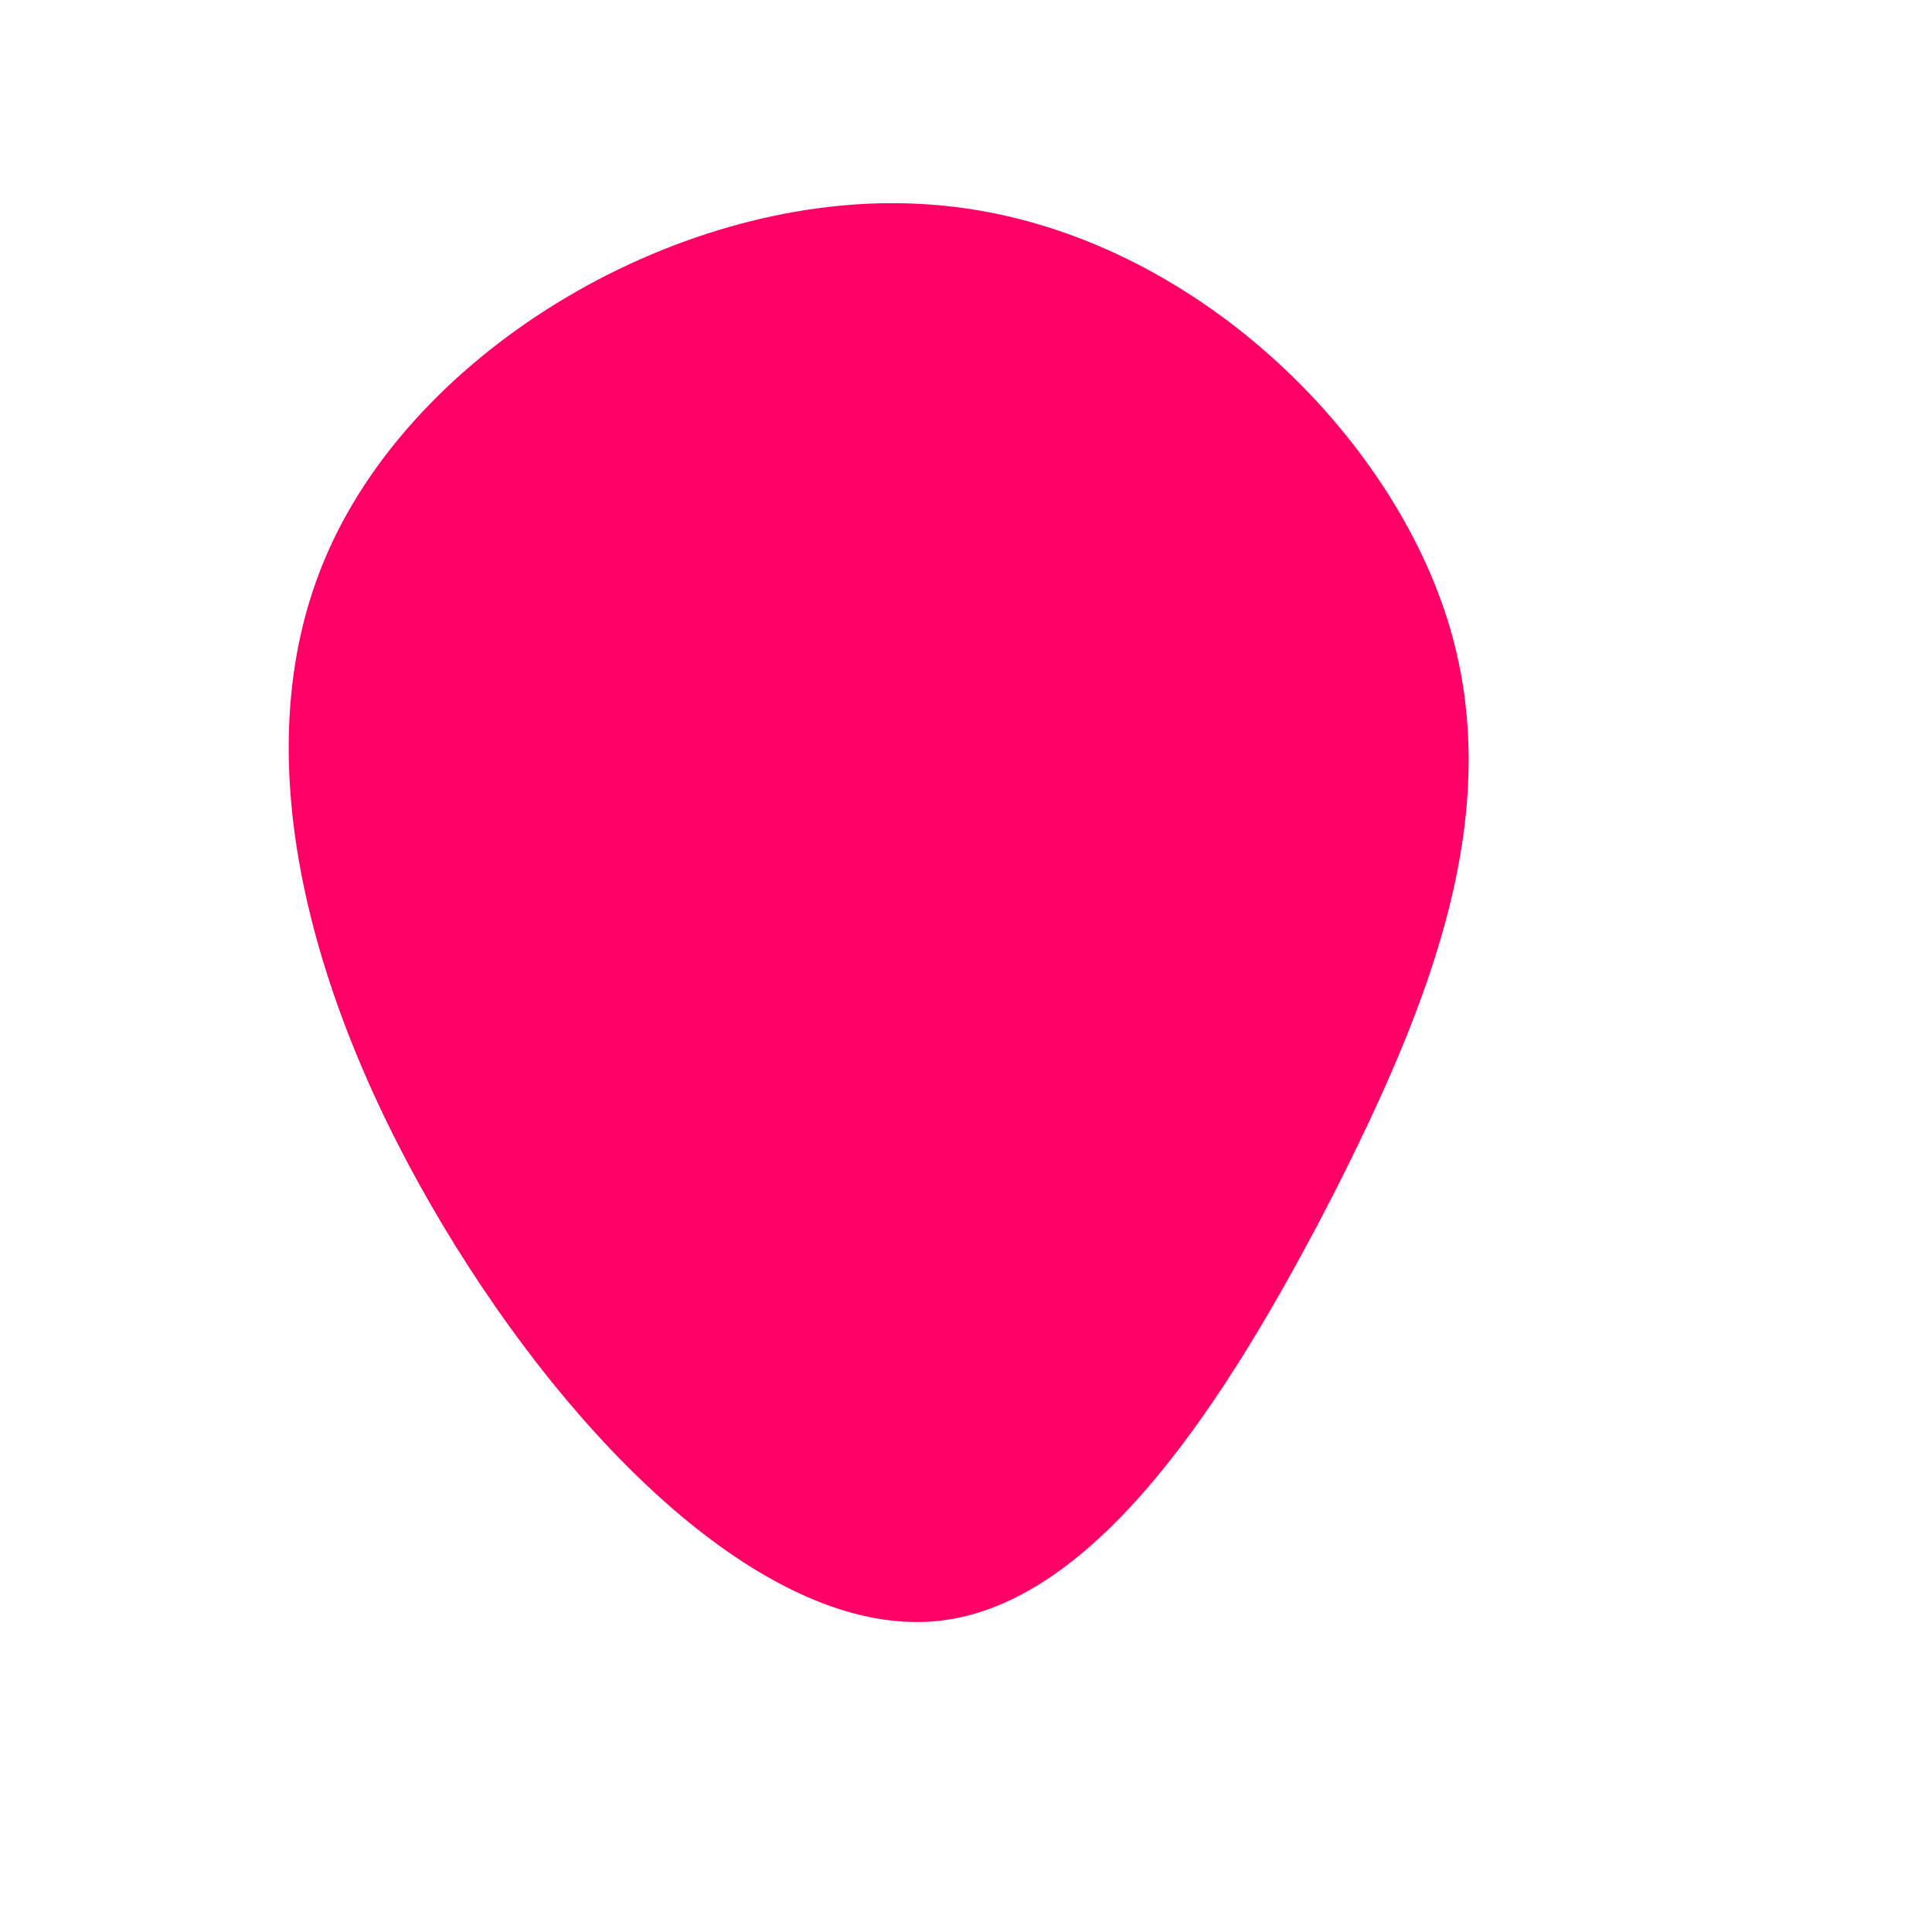
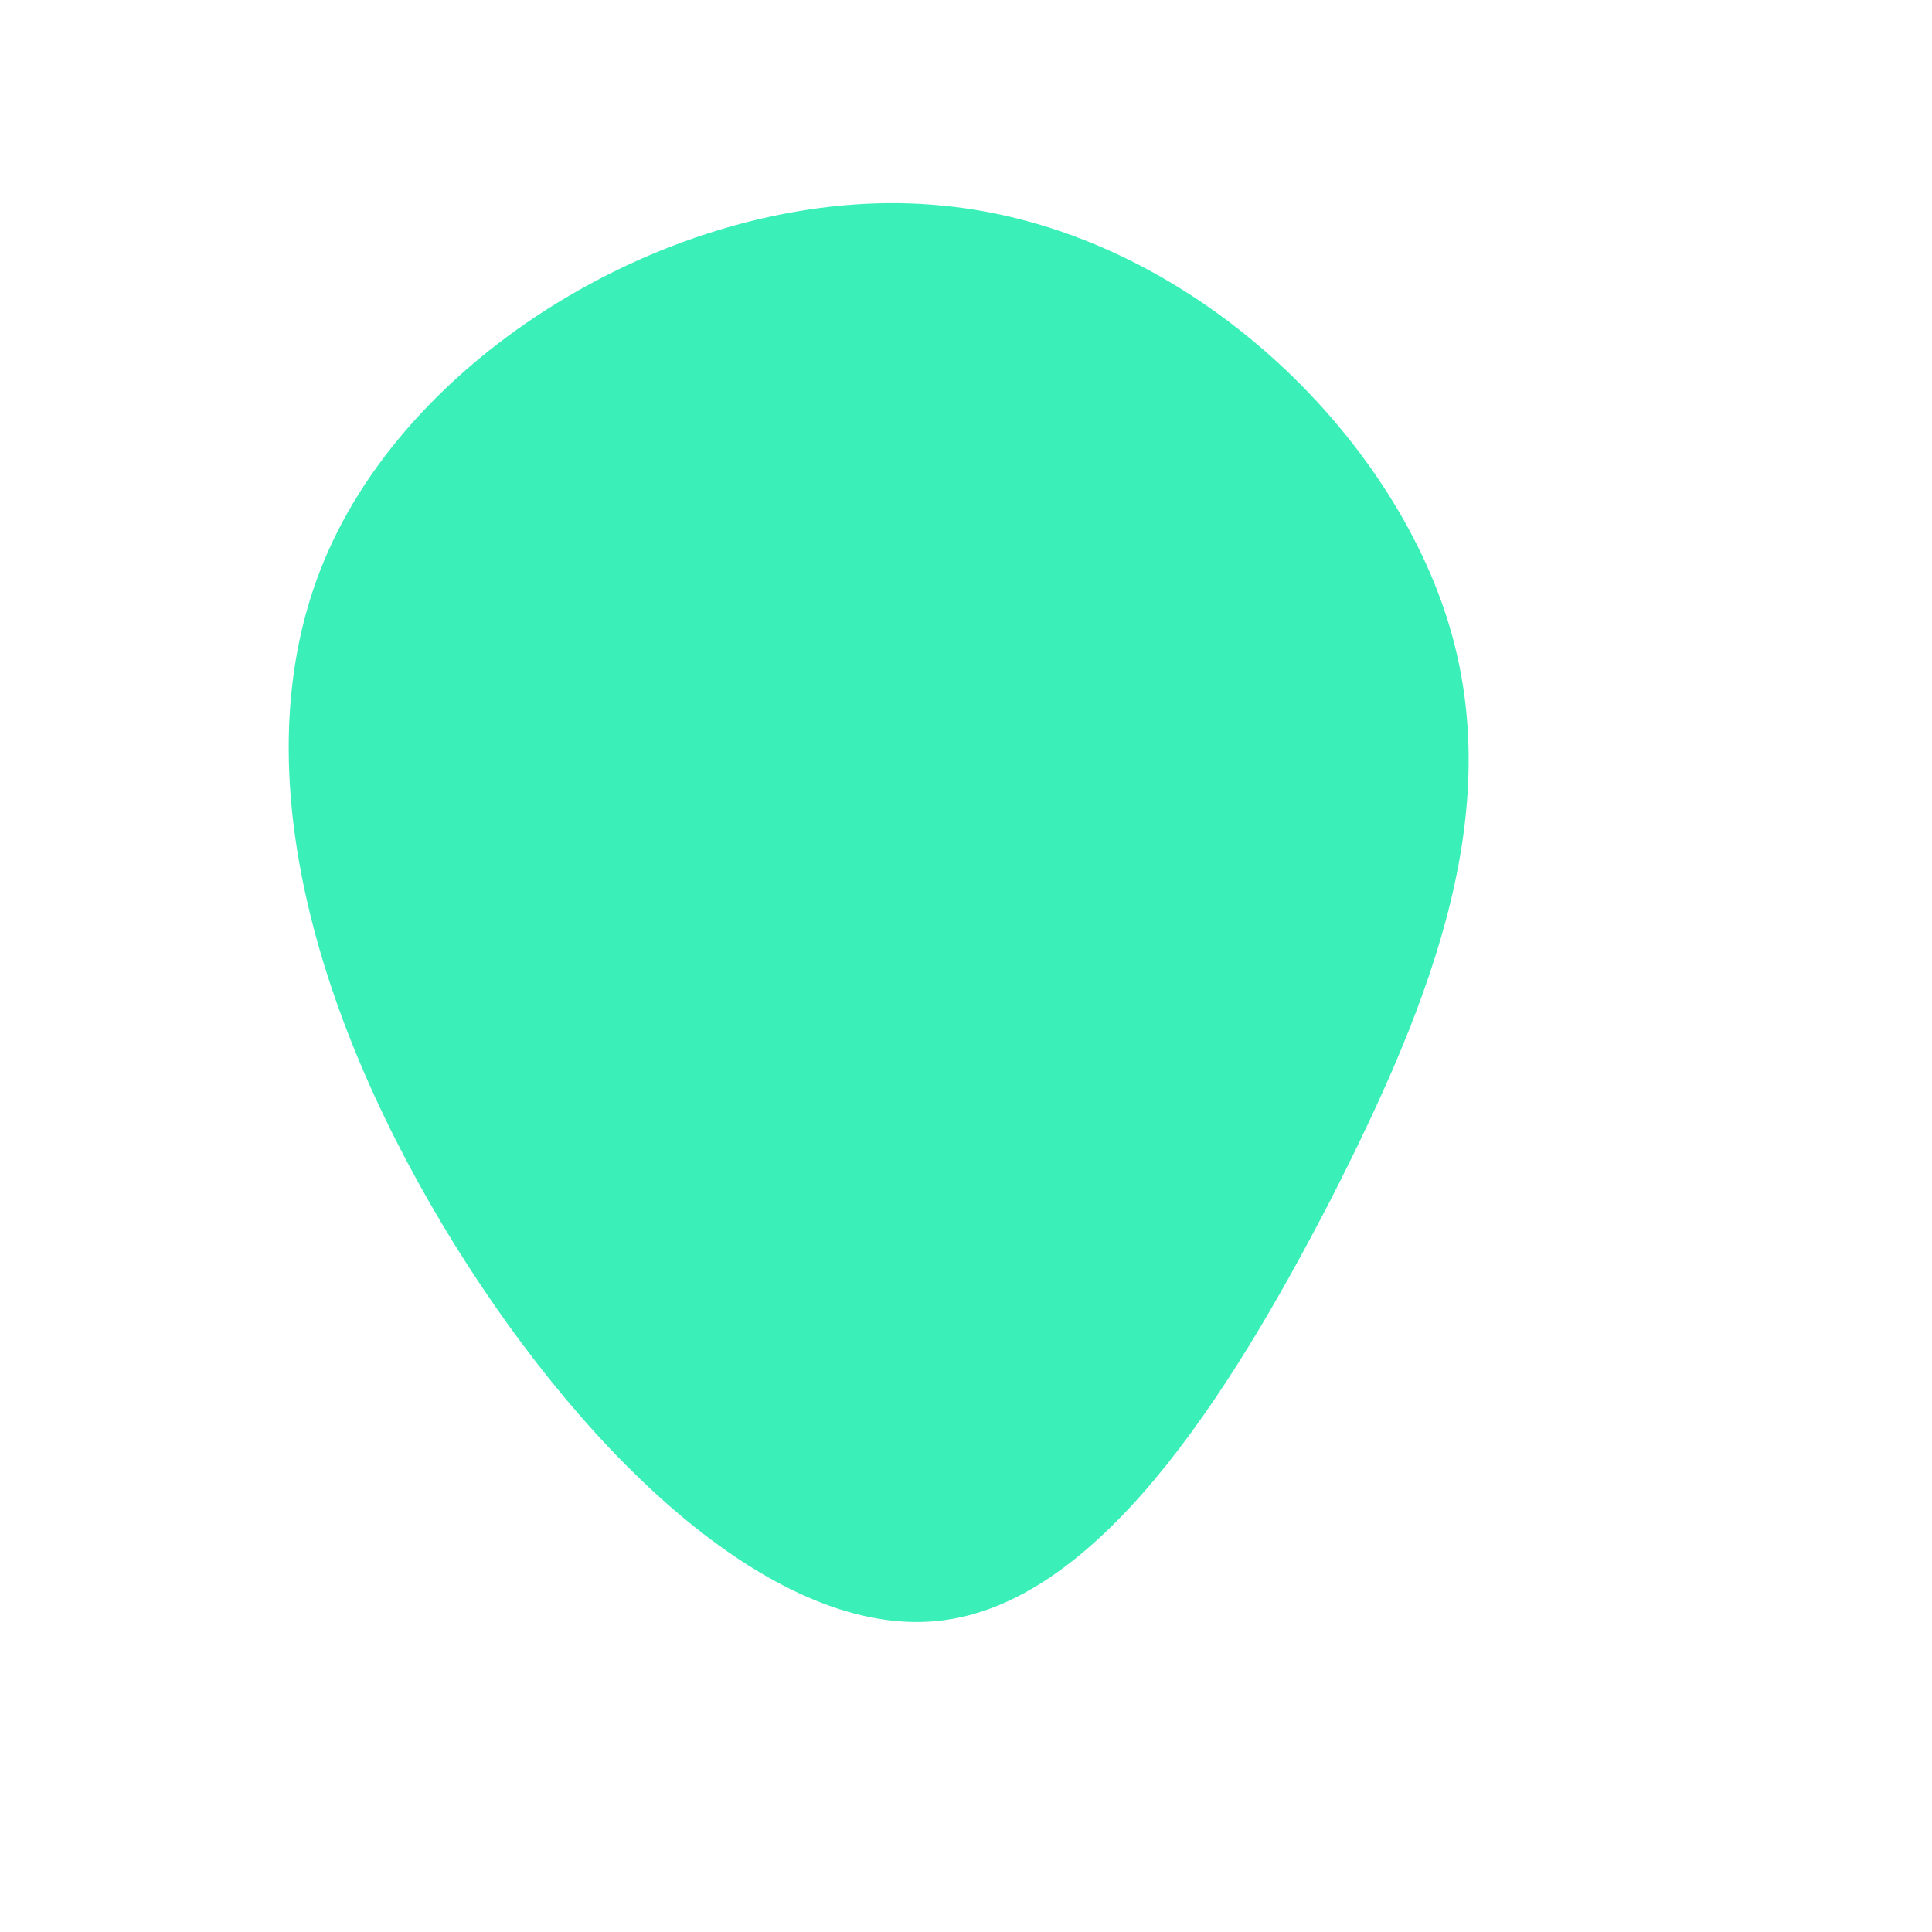
<svg xmlns="http://www.w3.org/2000/svg" viewBox="0 0 200 200">
-   <path fill="#FF0066" d="M49.5,-36.9C56.3,-16.9,48.4,3.3,37.8,24.1C27.1,44.8,13.5,66.1,-2.9,67.8C-19.4,69.5,-38.8,51.6,-52.9,28.9C-67,6.2,-75.7,-21.3,-66,-43C-56.3,-64.8,-28.1,-80.8,-3.4,-78.8C21.4,-76.9,42.7,-56.9,49.5,-36.9Z" transform="translate(100 100)" />
+   <path fill="#3BEFB8" d="M49.5,-36.9C56.3,-16.9,48.4,3.3,37.8,24.1C27.1,44.8,13.5,66.1,-2.9,67.8C-19.4,69.5,-38.8,51.6,-52.9,28.9C-67,6.2,-75.7,-21.3,-66,-43C-56.3,-64.8,-28.1,-80.8,-3.4,-78.8C21.4,-76.9,42.7,-56.9,49.5,-36.9Z" transform="translate(100 100)" />
</svg>
